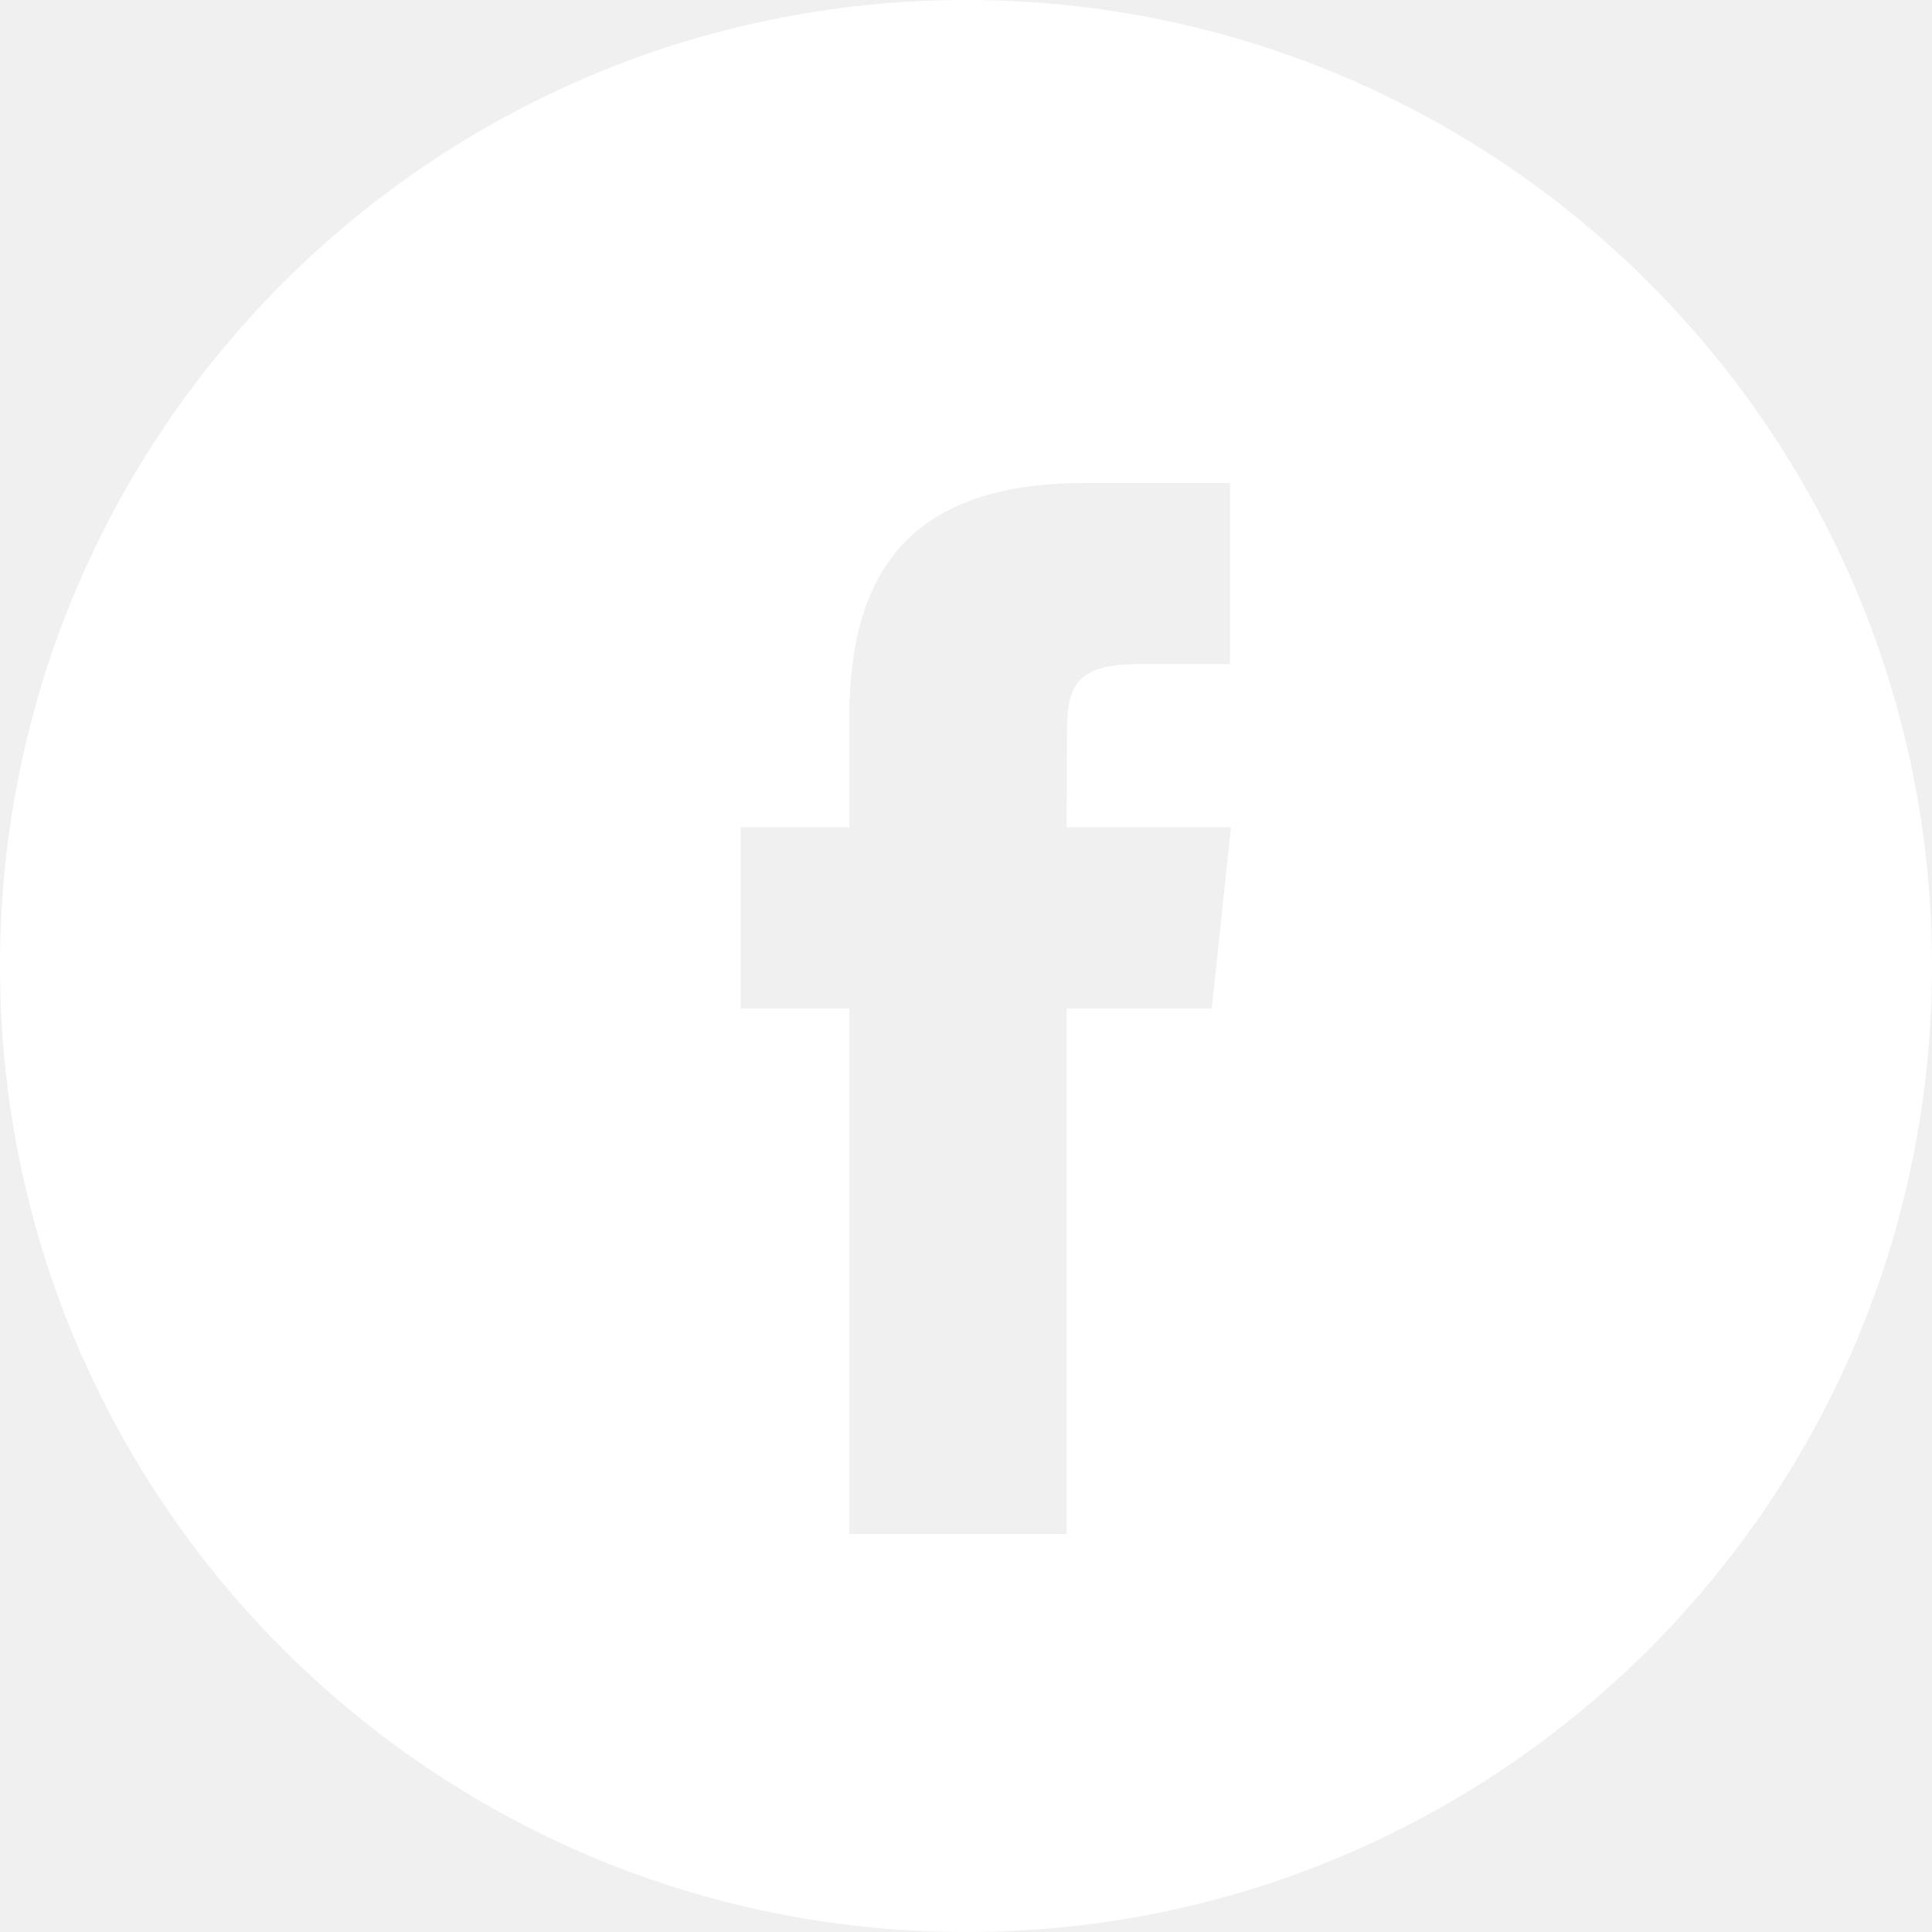
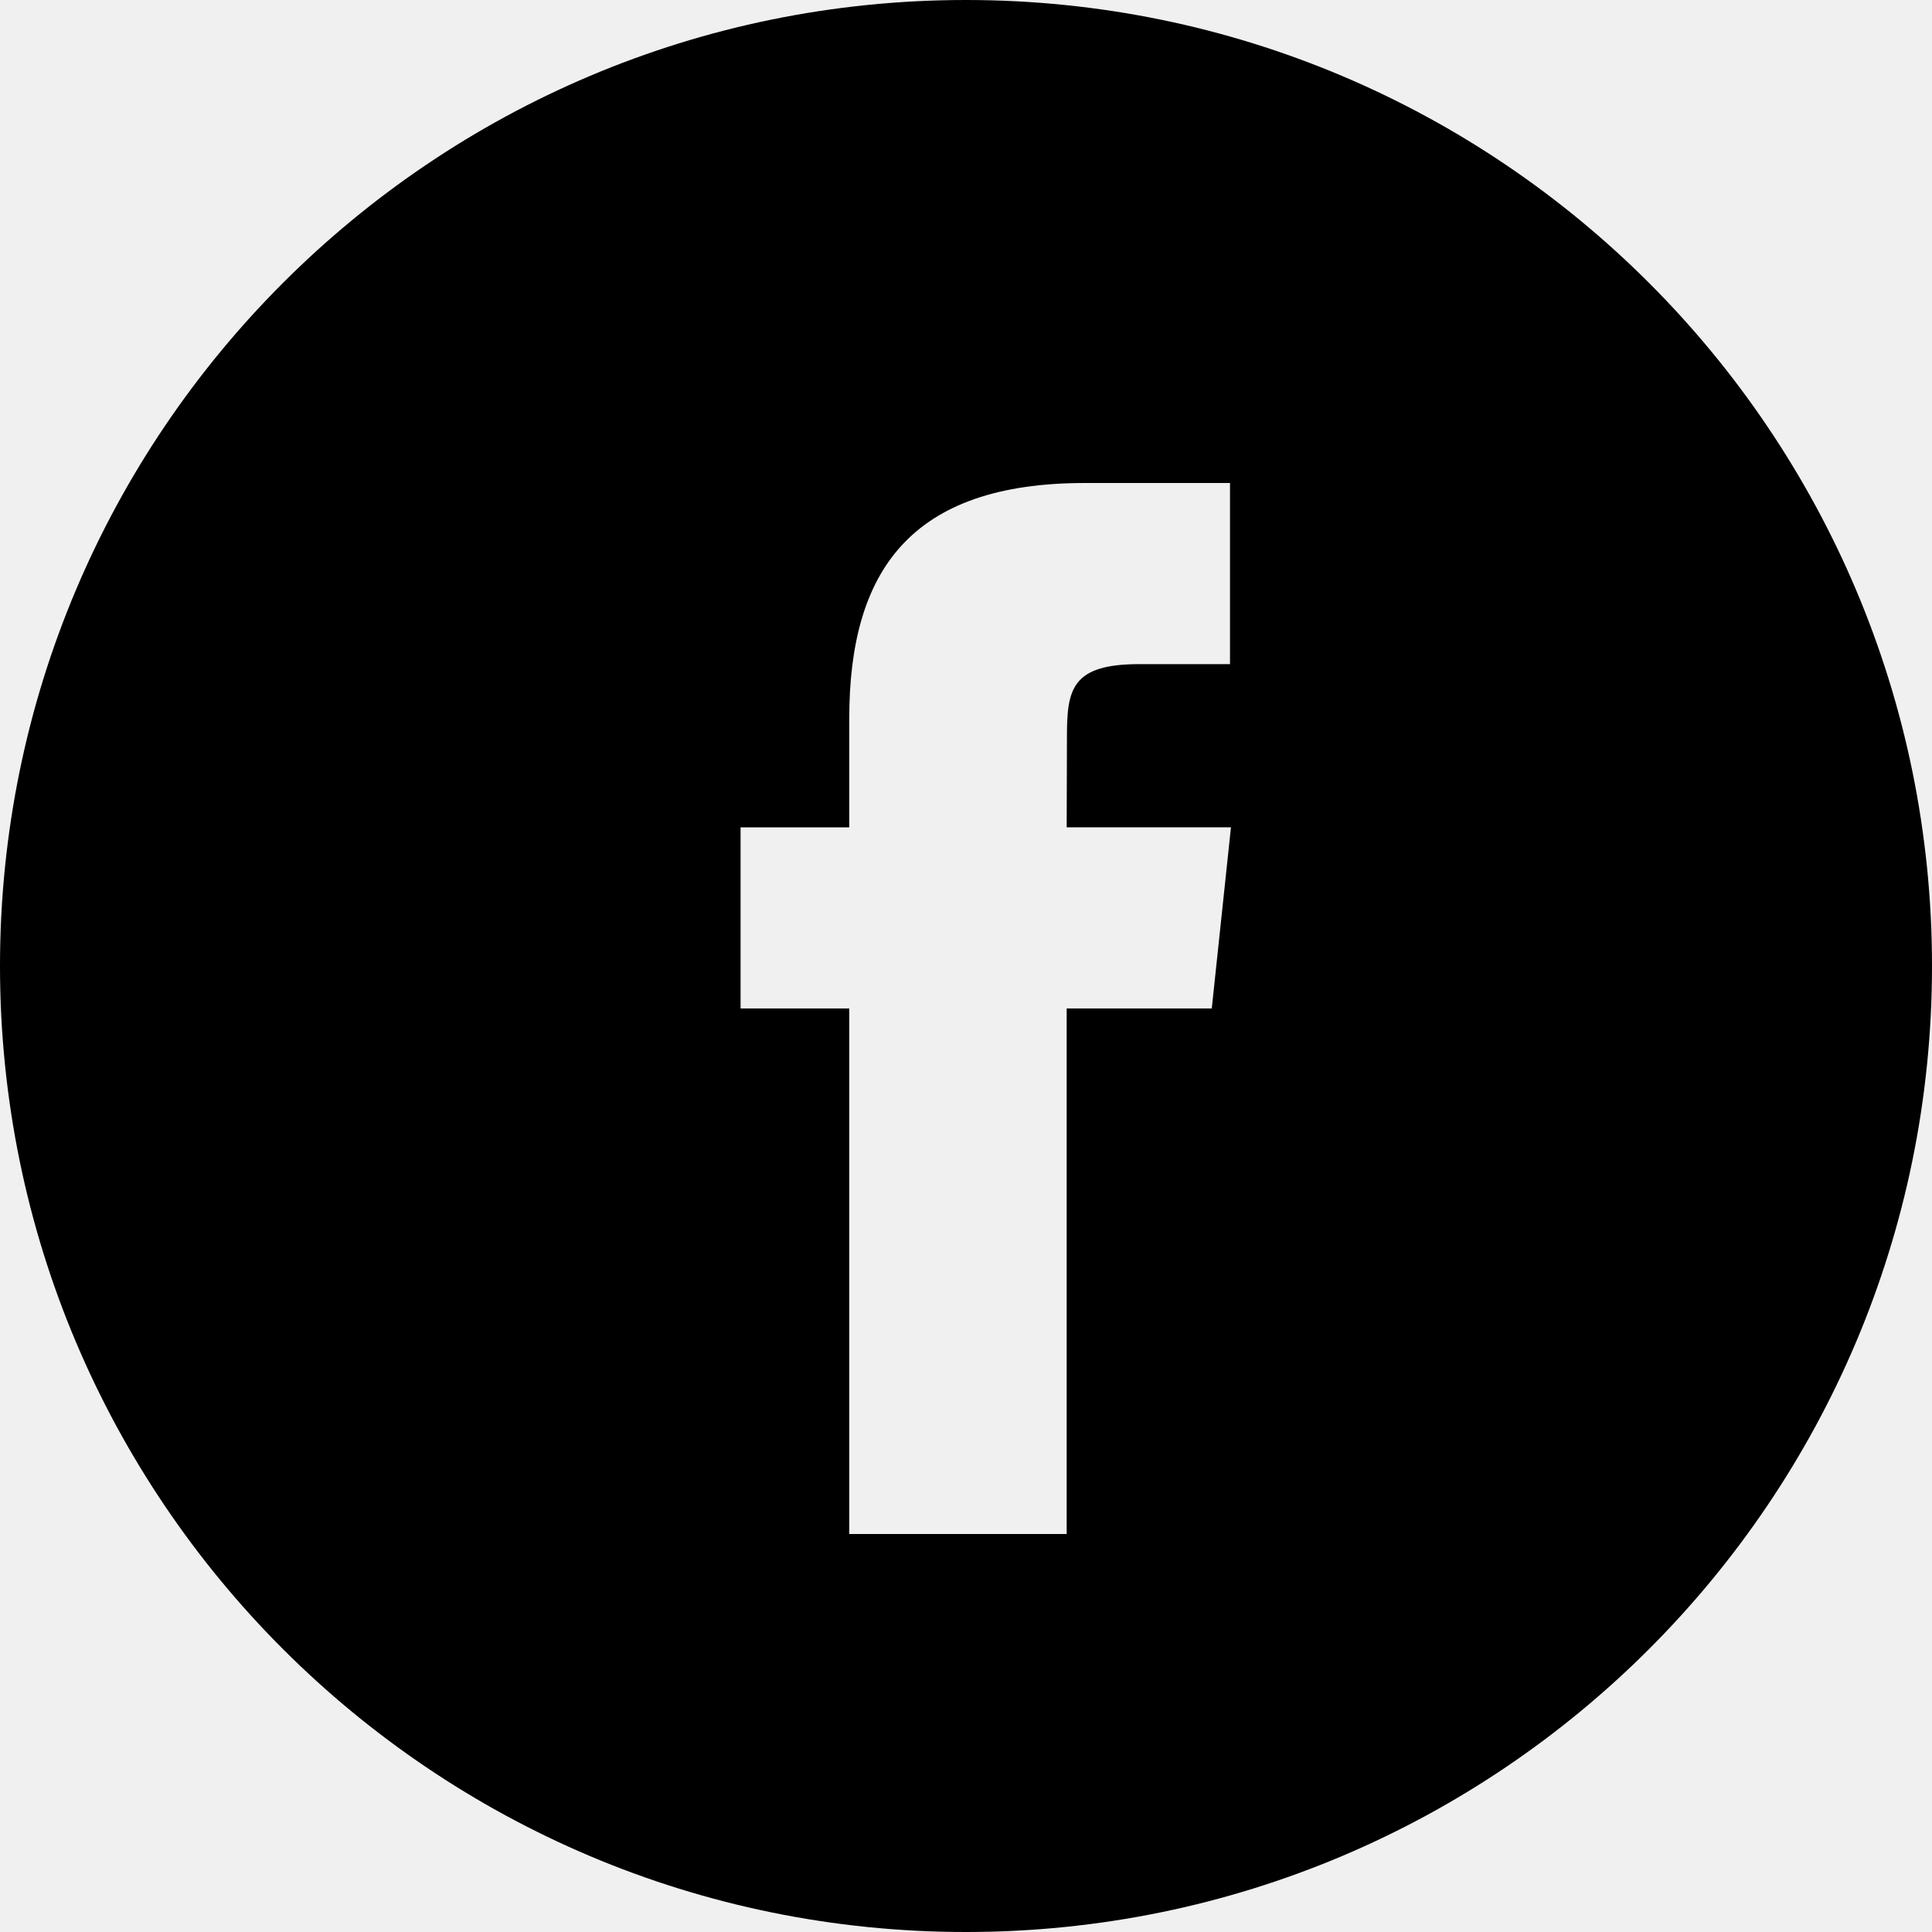
- <svg xmlns="http://www.w3.org/2000/svg" width="28" height="28" viewBox="0 0 28 28" fill="none">
-   <path fill-rule="evenodd" clip-rule="evenodd" d="M14 0C6.268 0 0 6.268 0 14C0 21.732 6.268 28 14 28C21.732 28 28 21.732 28 14C28 6.268 21.732 0 14 0ZM15.459 14.615V22.232H12.308V14.615H10.733V11.991H12.308V10.415C12.308 8.273 13.197 7 15.723 7H17.826V9.625H16.511C15.528 9.625 15.463 9.992 15.463 10.677L15.459 11.99H17.84L17.562 14.615H15.459Z" fill="white" />
+ <svg xmlns="http://www.w3.org/2000/svg" width="28" height="28" viewBox="0 0 28 28">
+   <path fill-rule="evenodd" clip-rule="evenodd" d="M14 0C6.268 0 0 6.268 0 14C0 21.732 6.268 28 14 28C21.732 28 28 21.732 28 14C28 6.268 21.732 0 14 0ZM15.459 14.615V22.232H12.308V14.615H10.733V11.991H12.308V10.415C12.308 8.273 13.197 7 15.723 7H17.826V9.625H16.511C15.528 9.625 15.463 9.992 15.463 10.677L15.459 11.99H17.84L17.562 14.615H15.459Z" />
</svg>
